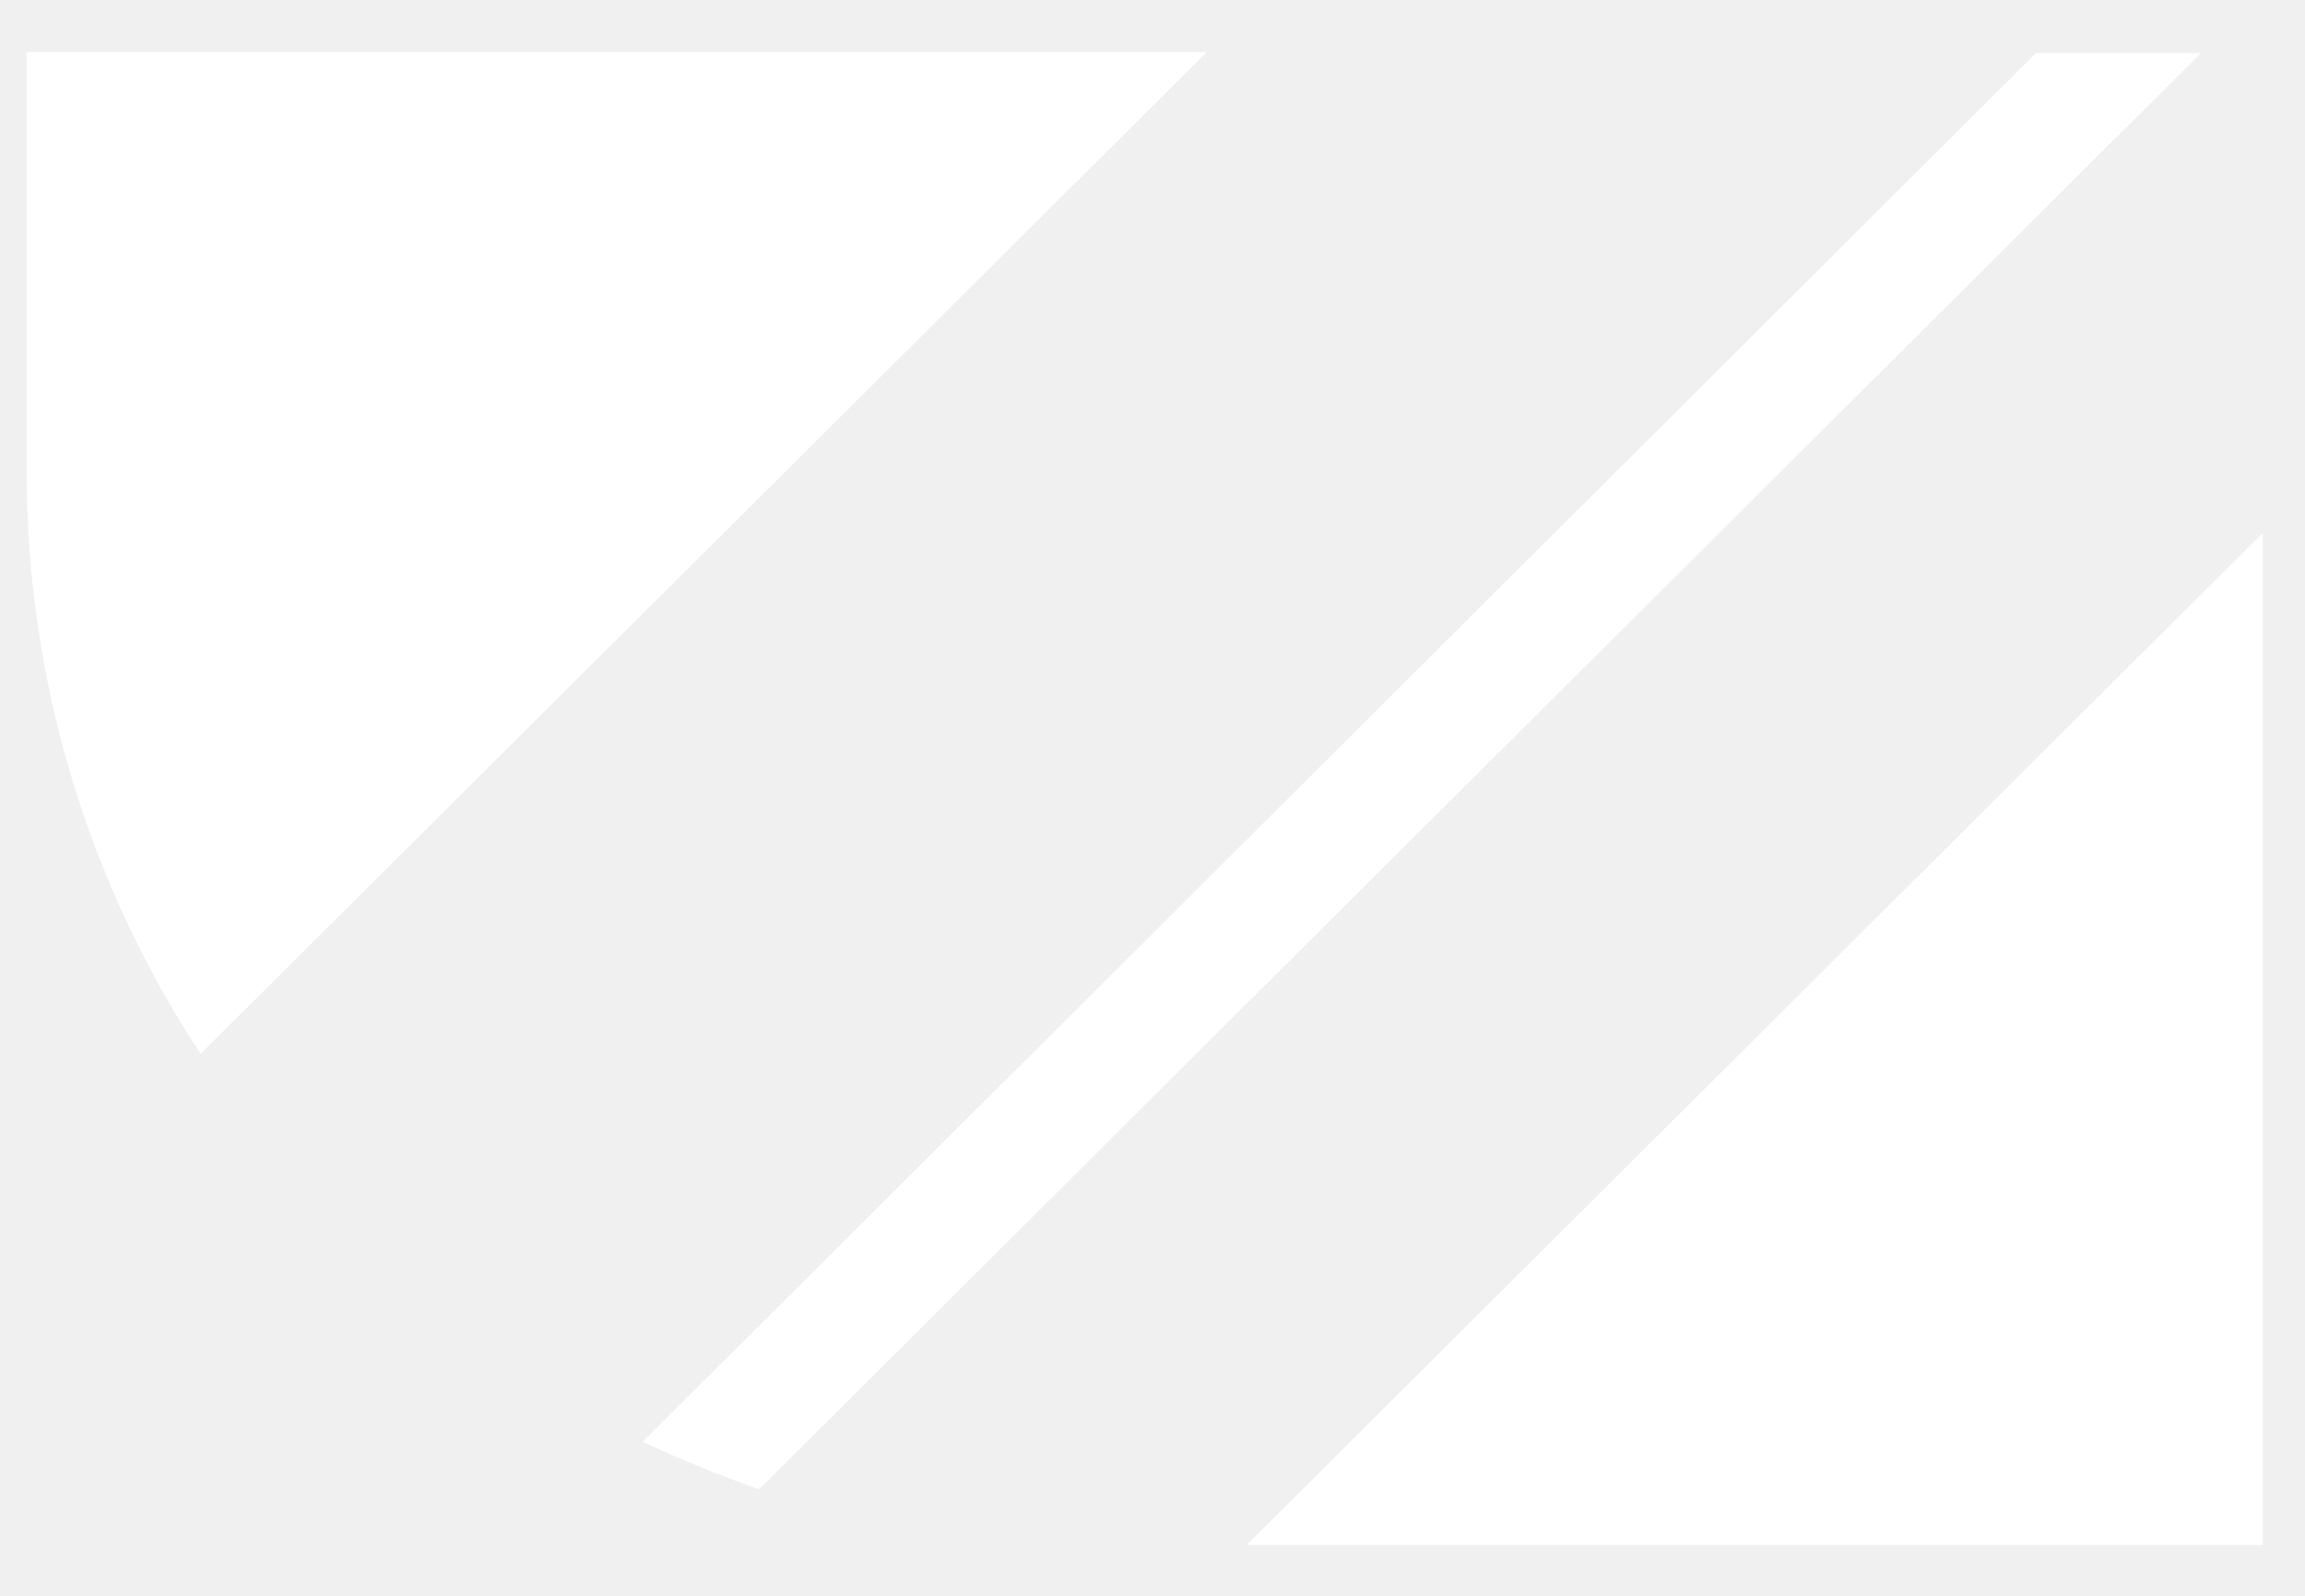
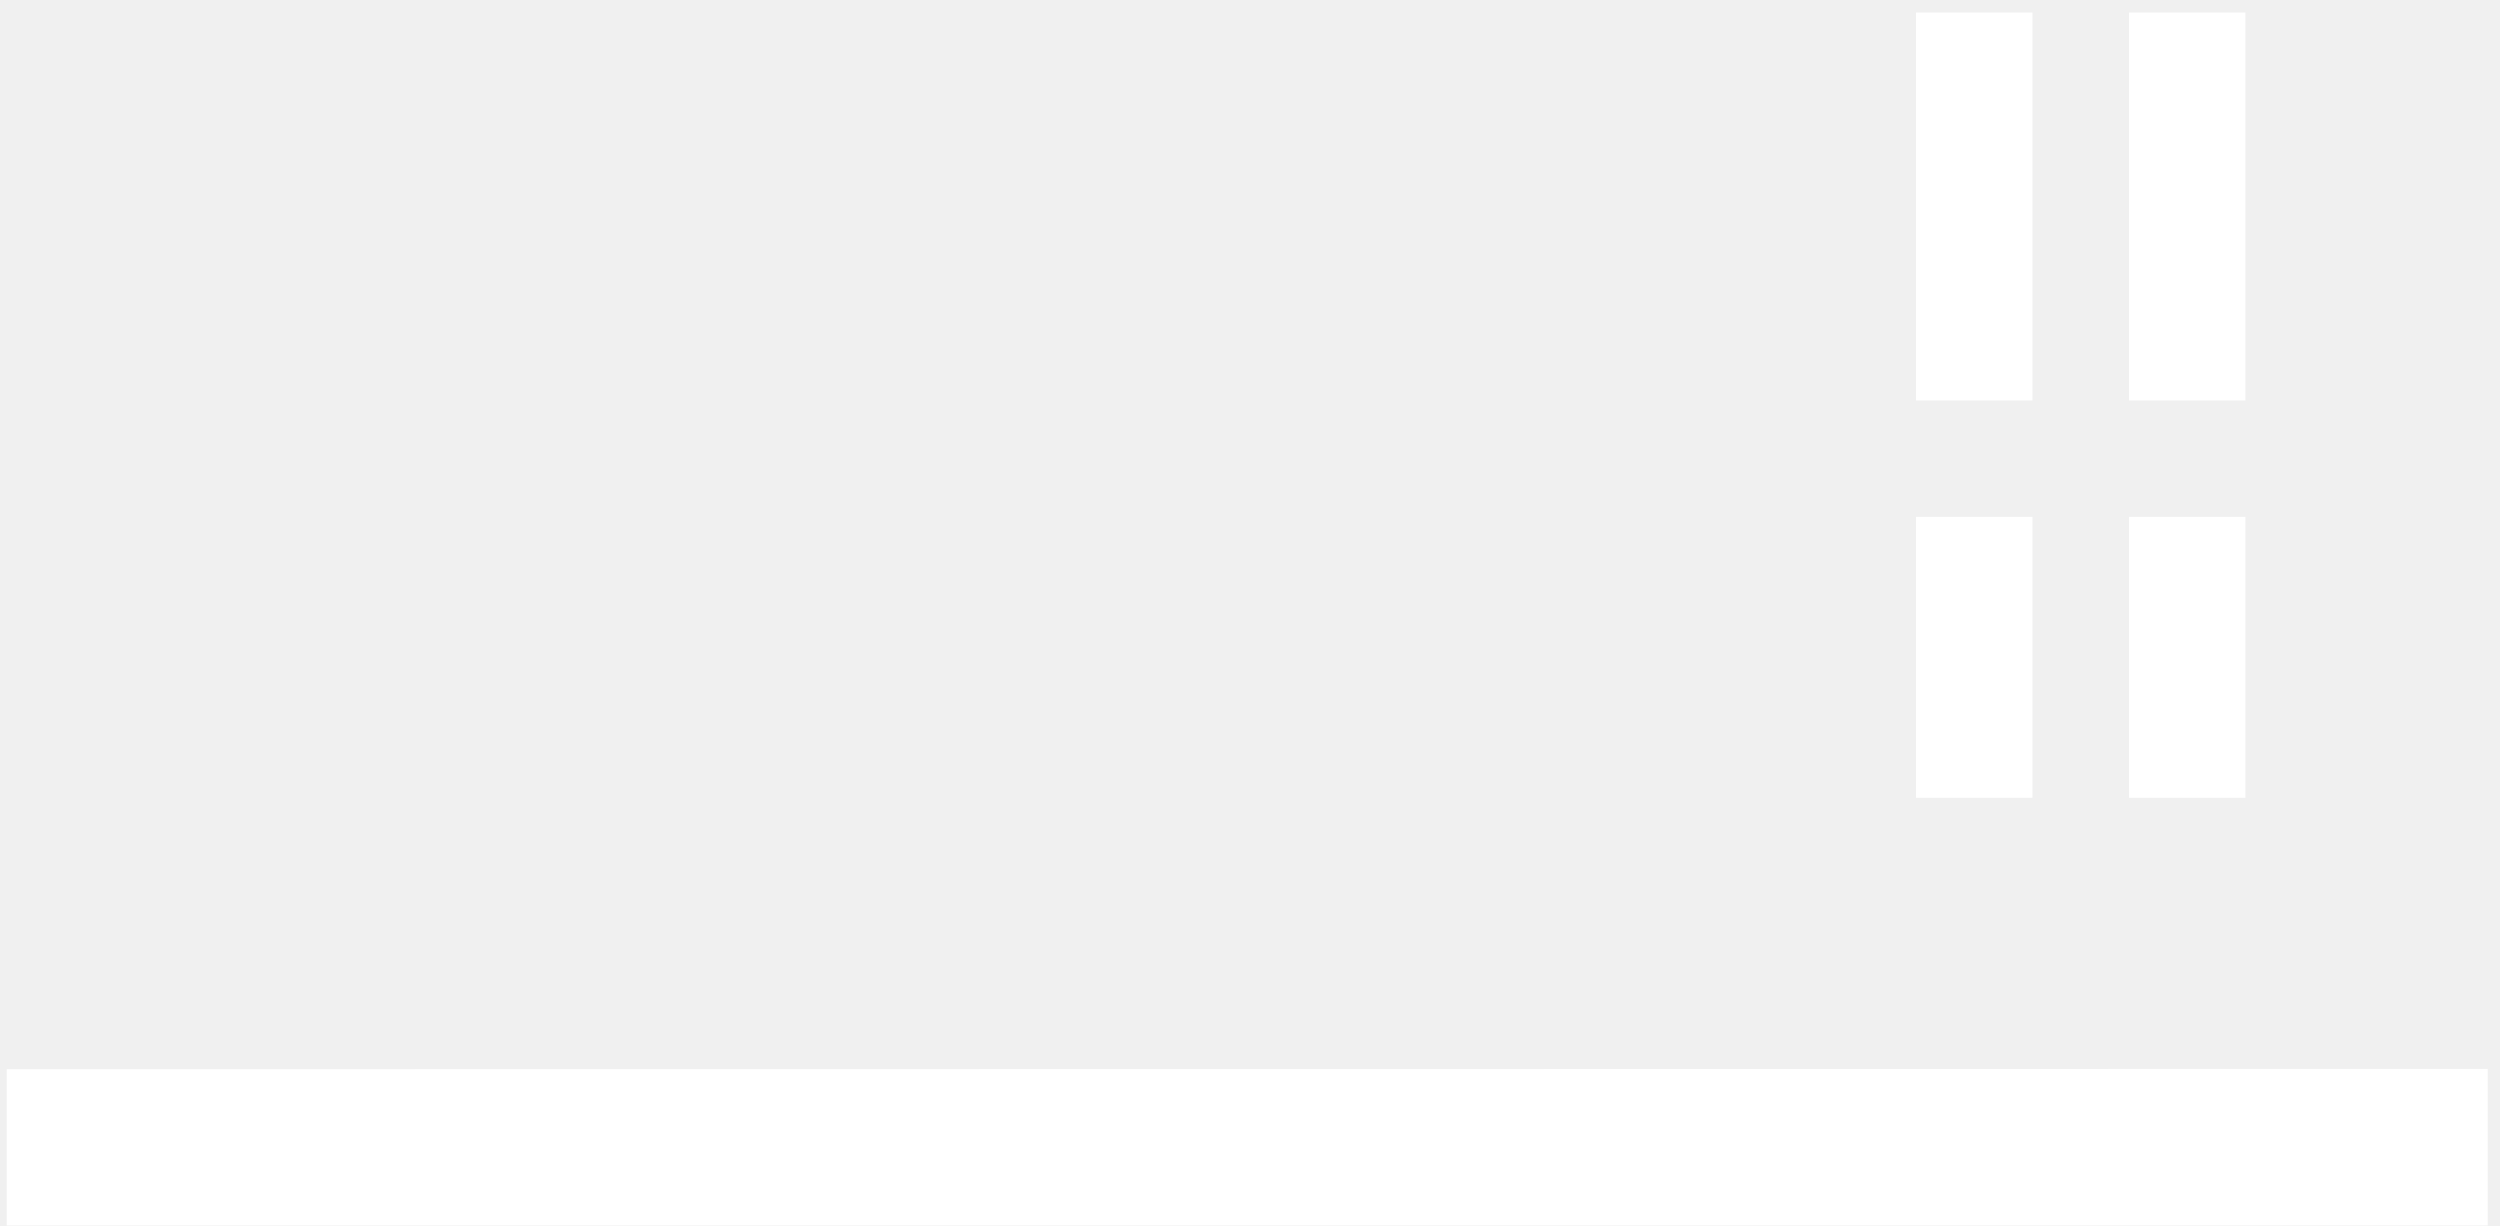
- <svg xmlns="http://www.w3.org/2000/svg" version="1.1" width="13px" height="9px">
-   <g transform="matrix(1 0 0 1 -2083 -557 )">
-     <path d="M 6.806 0.294  L 0.15 0.294  L 0.15 2.656  C 0.15 3.869  0.512 5  1.131 5.944  L 6.806 0.294  Z M 11.488 0.3  L 11.488 0.294  L 3.625 8.131  C 3.837 8.231  4.056 8.319  4.281 8.4  L 12.412 0.3  L 11.488 0.3  Z M 7.031 8.713  L 12.762 8.713  L 12.762 3.006  L 7.031 8.713  Z " fill-rule="nonzero" fill="#ffffff" stroke="none" transform="matrix(1 0 0 1 2083 557 )" />
+ <svg xmlns="http://www.w3.org/2000/svg" version="1.1" width="51px" height="25px">
+   <g transform="matrix(1 0 0 1 -2051 -289 )">
+     <path d="M 0.138 21.812  L 0.138 25  L 50.75 25  L 50.75 21.806  L 0.138 21.812  Z M 43.431 8.169  L 43.431 0.256  L 45.806 0.256  L 45.806 8.169  L 43.431 8.169  Z M 43.431 16.275  L 43.431 10.544  L 45.806 10.544  L 45.806 16.275  L 43.431 16.275  Z M 39.087 8.169  L 39.087 0.256  L 41.462 0.256  L 41.462 8.169  L 39.087 8.169  Z M 39.087 16.275  L 39.087 10.544  L 41.462 10.544  L 41.462 16.275  L 39.087 16.275  Z " fill-rule="nonzero" fill="#ffffff" stroke="none" transform="matrix(1 0 0 1 2051 289 )" />
  </g>
</svg>
